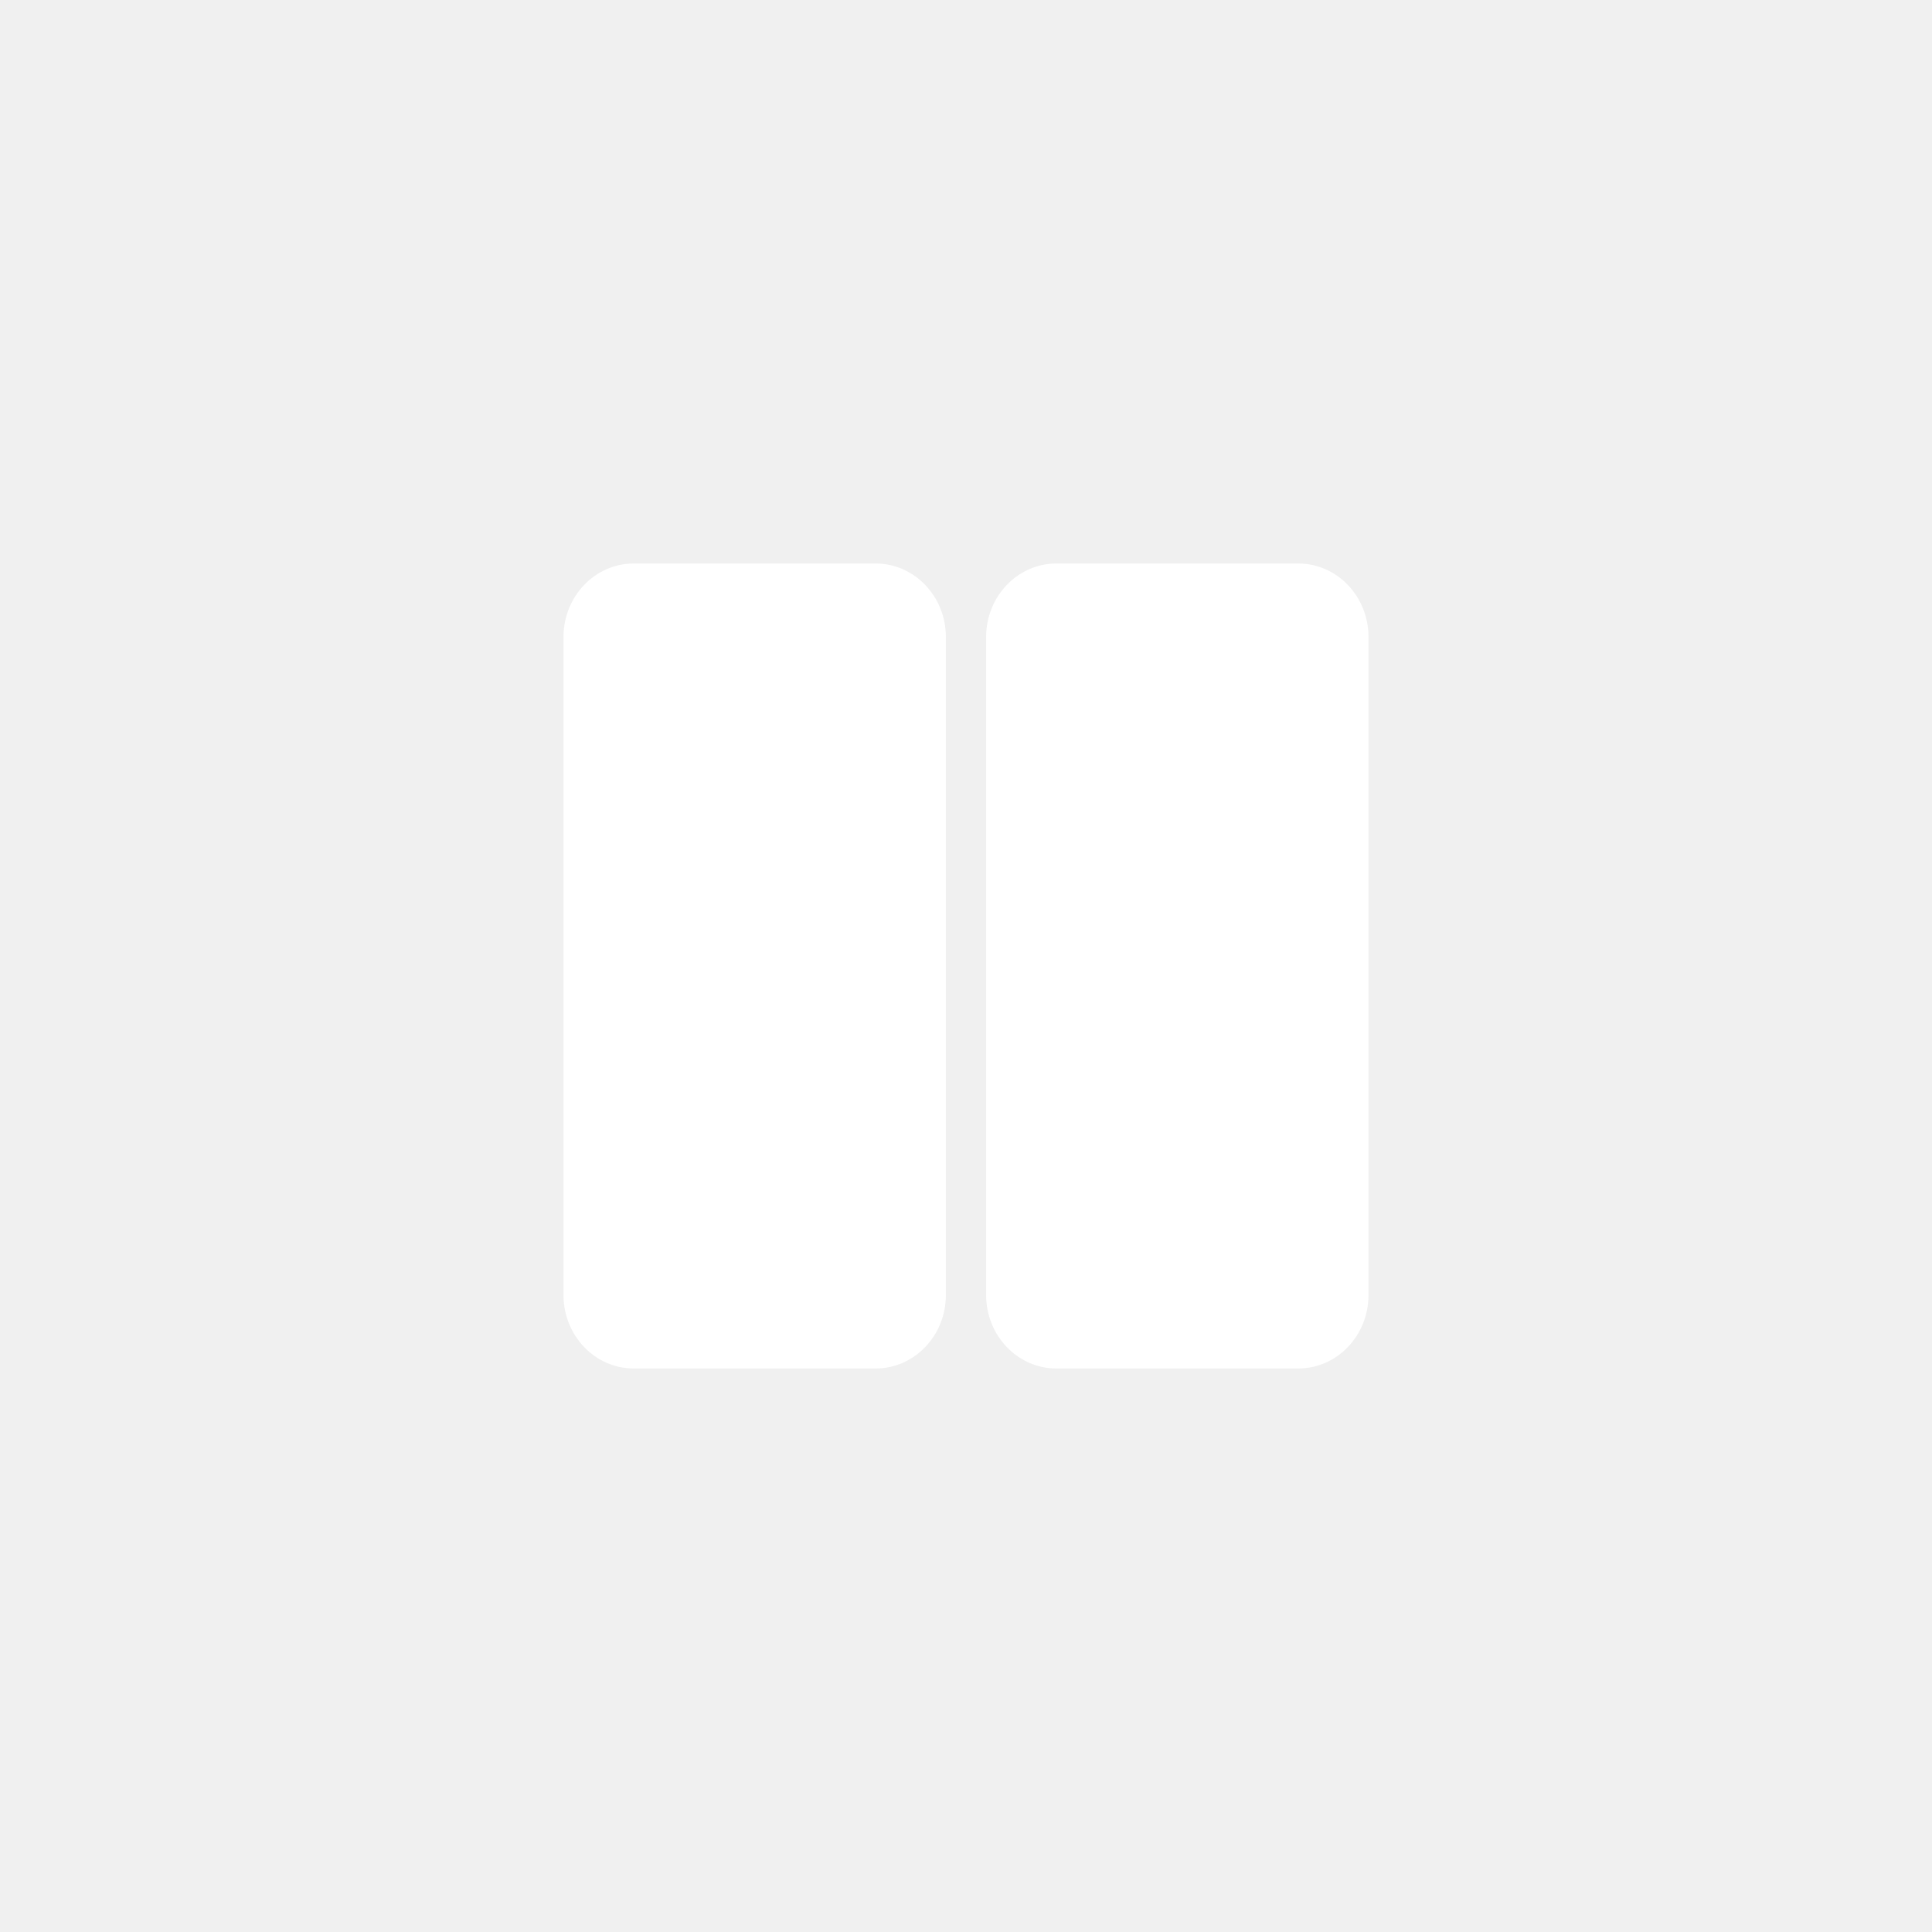
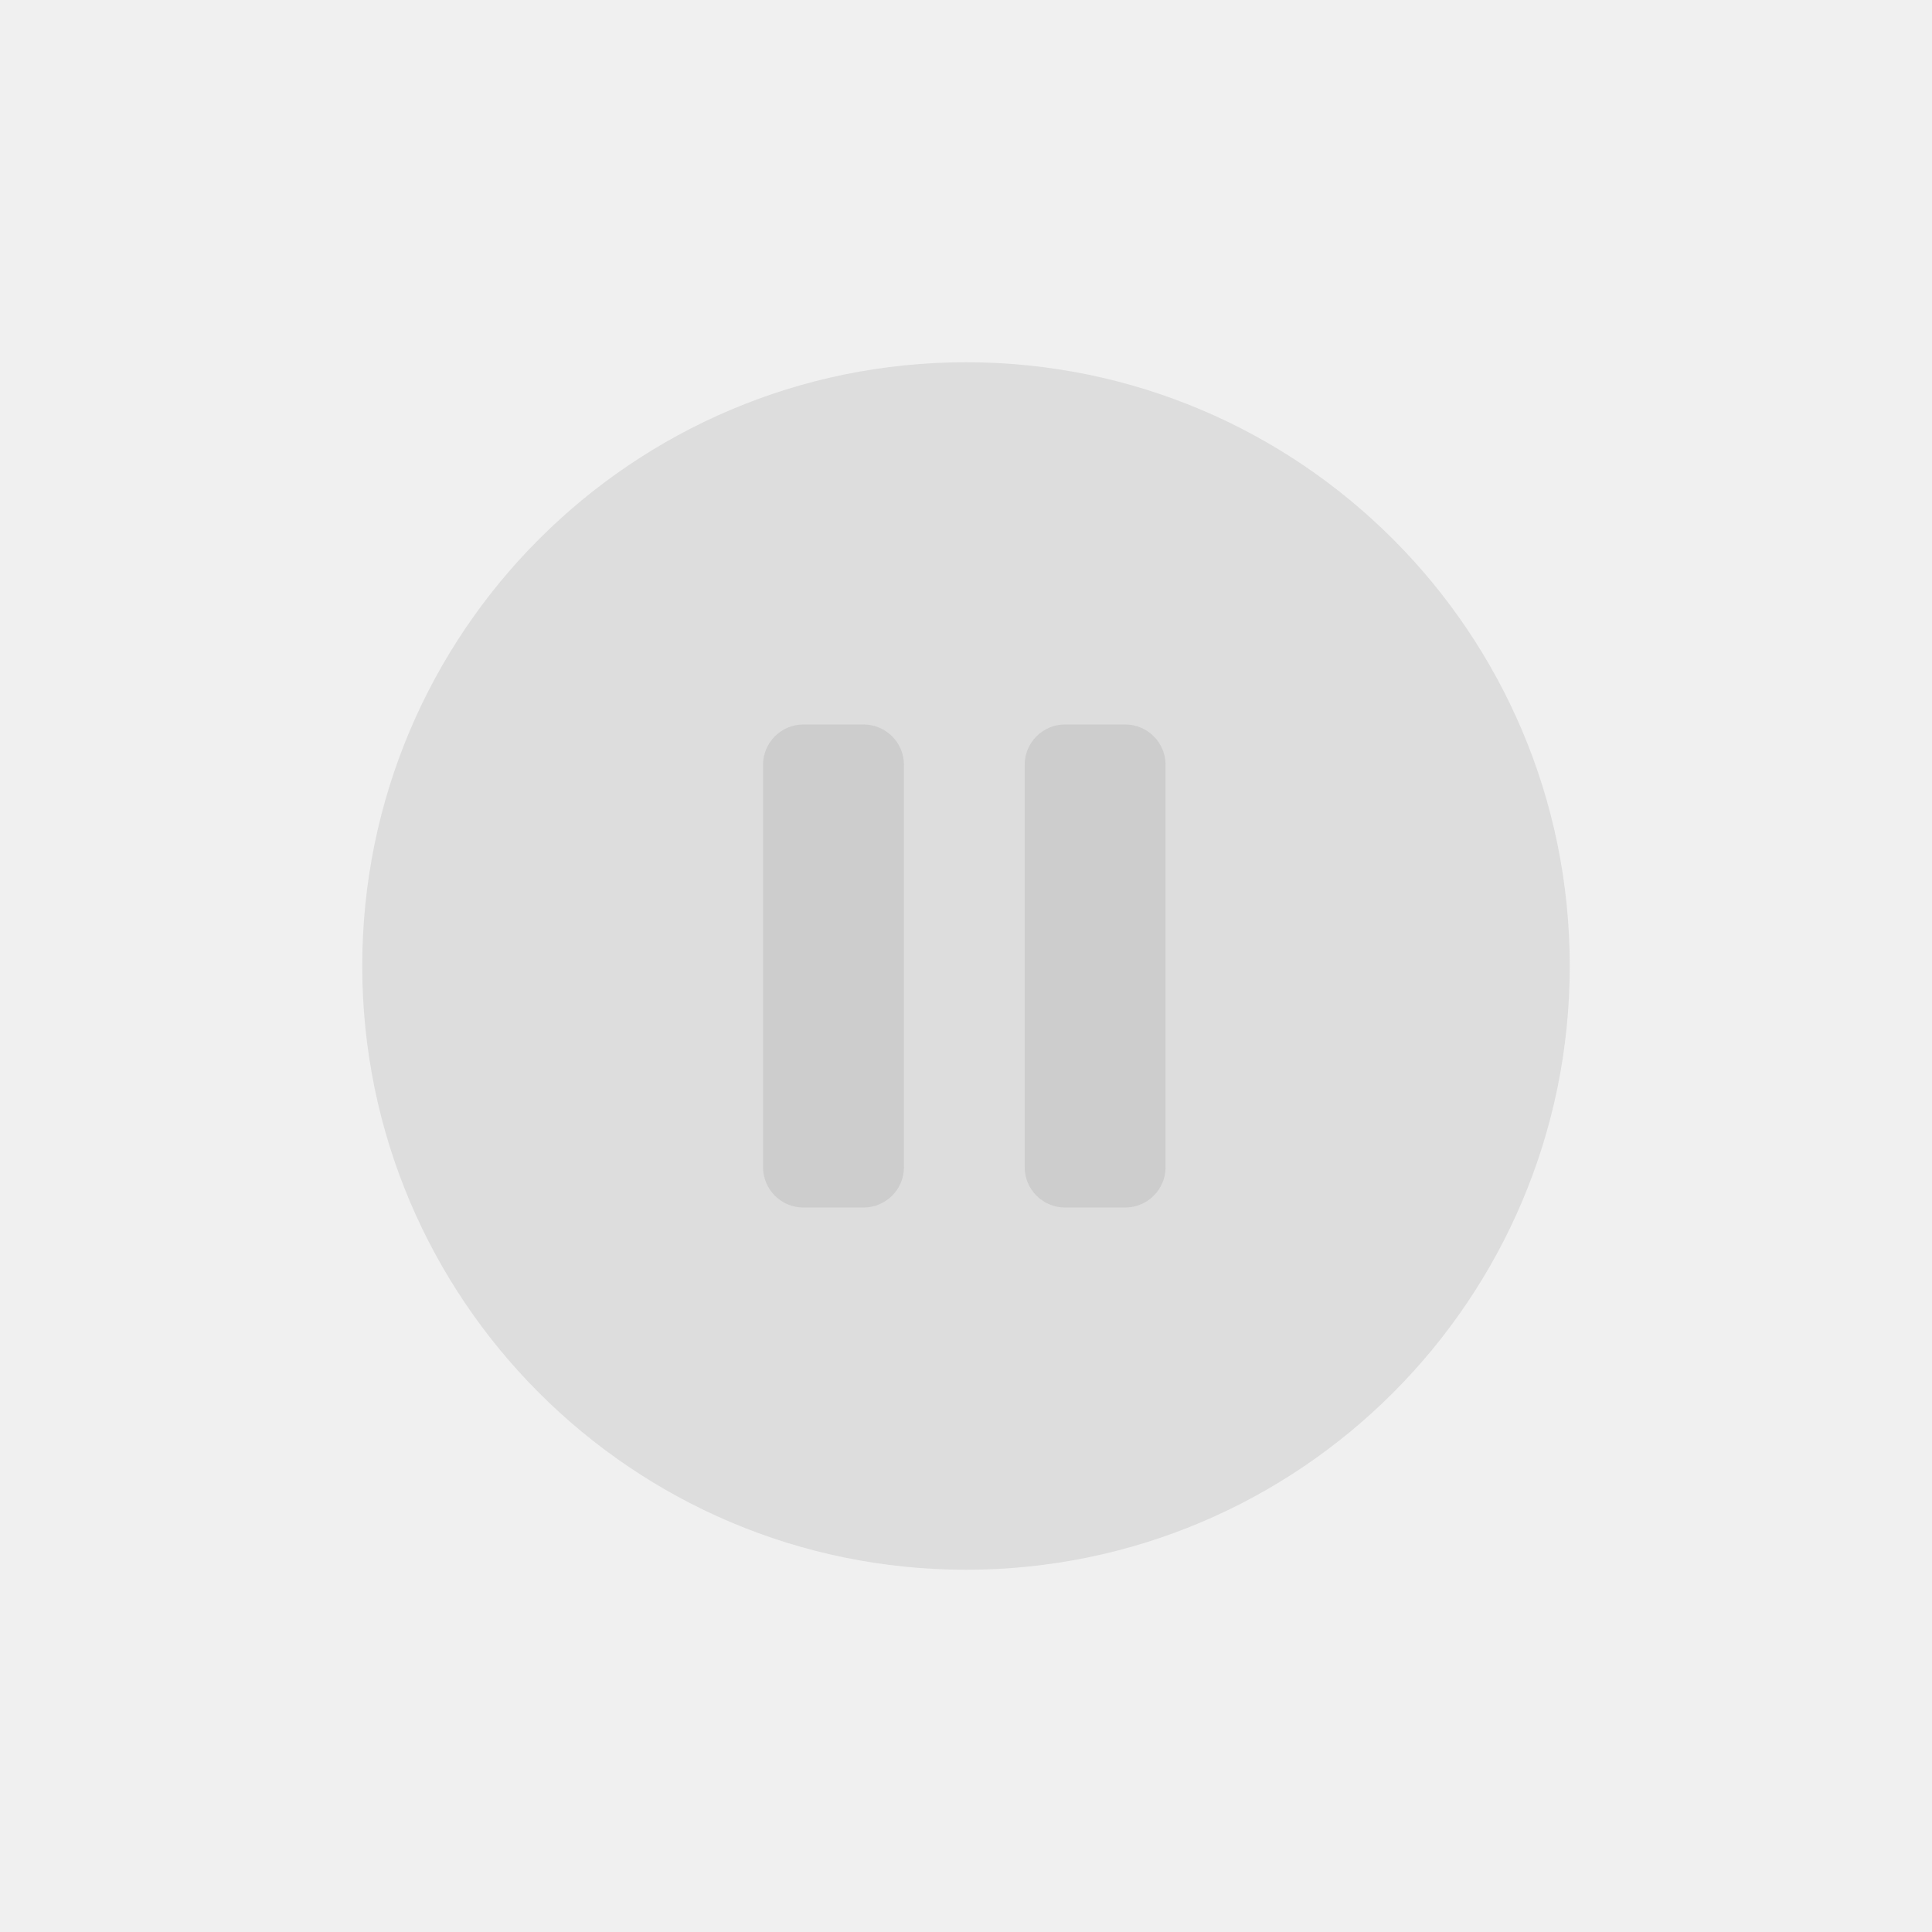
- <svg xmlns="http://www.w3.org/2000/svg" xmlns:xlink="http://www.w3.org/1999/xlink" width="96" height="96" id="svg2" version="1.0">
-   <defs id="defs4" />
-   <g id="layer1" transform="translate(0,48)">
-     <rect style="fill:none;stroke:none;display:none" id="rect1306" width="48" height="48" x="0" y="0" />
-     <rect style="fill:#ffffff;fill-opacity:1;fill-rule:evenodd;stroke:#ffffff;stroke-width:0;stroke-linecap:butt;stroke-linejoin:miter;stroke-miterlimit:4;stroke-opacity:1;stroke-dasharray:none" id="rect8578" width="19" height="40" x="-47" y="-20" rx="3.491" ry="3.652" transform="scale(-1,1)" />
-     <use x="0" y="0" xlink:href="#rect8578" id="use3134" transform="matrix(-1,0,0,1,96,0)" width="48" height="48" style="fill:#000000" />
+ <svg xmlns="http://www.w3.org/2000/svg" style="isolation:isolate" width="96" height="96">
+   <rect id="backgroundrect" width="100%" height="100%" x="0" y="0" fill="none" stroke="none" />
+   <defs>
+     <clipPath id="_clipPath_XFnVmqPs3LAxZeuIK6PBDfYW4mcTgfo4">
+       <rect width="96" height="96" id="svg_1" />
+     </clipPath>
+   </defs>
+   <g class="currentLayer" style="">
+     <g clip-path="url(#_clipPath_XFnVmqPs3LAxZeuIK6PBDfYW4mcTgfo4)" id="svg_2" class="selected" fill="#919191" fill-opacity="1">
+       <g opacity="0" id="svg_3" fill="#919191" fill-opacity="1">
+         <rect x="0" y="0" width="64" height="64" fill="#919191" id="svg_4" fill-opacity="1" />
+       </g>
+       <g id="svg_5" fill="#919191" fill-opacity="1">
+         <g opacity="0.2" id="svg_6" fill="#919191" fill-opacity="1">
+           <circle vector-effect="non-scaling-stroke" cx="48" cy="48" r="30" fill="#919191" id="svg_7" fill-opacity="1" />
+         </g>
+         <g style="opacity:0.6;" id="svg_8" fill="#919191" fill-opacity="1">
+           <g style="opacity:0.6;" id="svg_9" fill="#919191" fill-opacity="1">
+             <g opacity="0.6" id="svg_10" fill="#919191" fill-opacity="1">
+               <path d=" M 37.916 58 C 37.916 59.1 38.816 60 39.916 60 L 42.916 60 C 44.016 60 44.916 59.1 44.916 58 L 44.916 38 C 44.916 36.9 44.016 36 42.916 36 L 39.916 36 C 38.816 36 37.916 36.9 37.916 38 L 37.916 58 Z " fill="#919191" id="svg_11" fill-opacity="1" />
+             </g>
+           </g>
+           <g style="opacity:0.6;" id="svg_12" fill="#919191" fill-opacity="1">
+             <g opacity="0.6" id="svg_13" fill="#919191" fill-opacity="1">
+               <path d=" M 52.916 36 C 51.816 36 50.916 36.9 50.916 38 L 50.916 58 C 50.916 59.1 51.816 60 52.916 60 L 55.916 60 C 57.016 60 57.916 59.1 57.916 58 L 57.916 38 C 57.916 36.9 57.016 36 55.916 36 L 52.916 36 Z " fill="#919191" id="svg_14" fill-opacity="1" />
+             </g>
+           </g>
+         </g>
+       </g>
+     </g>
  </g>
</svg>
